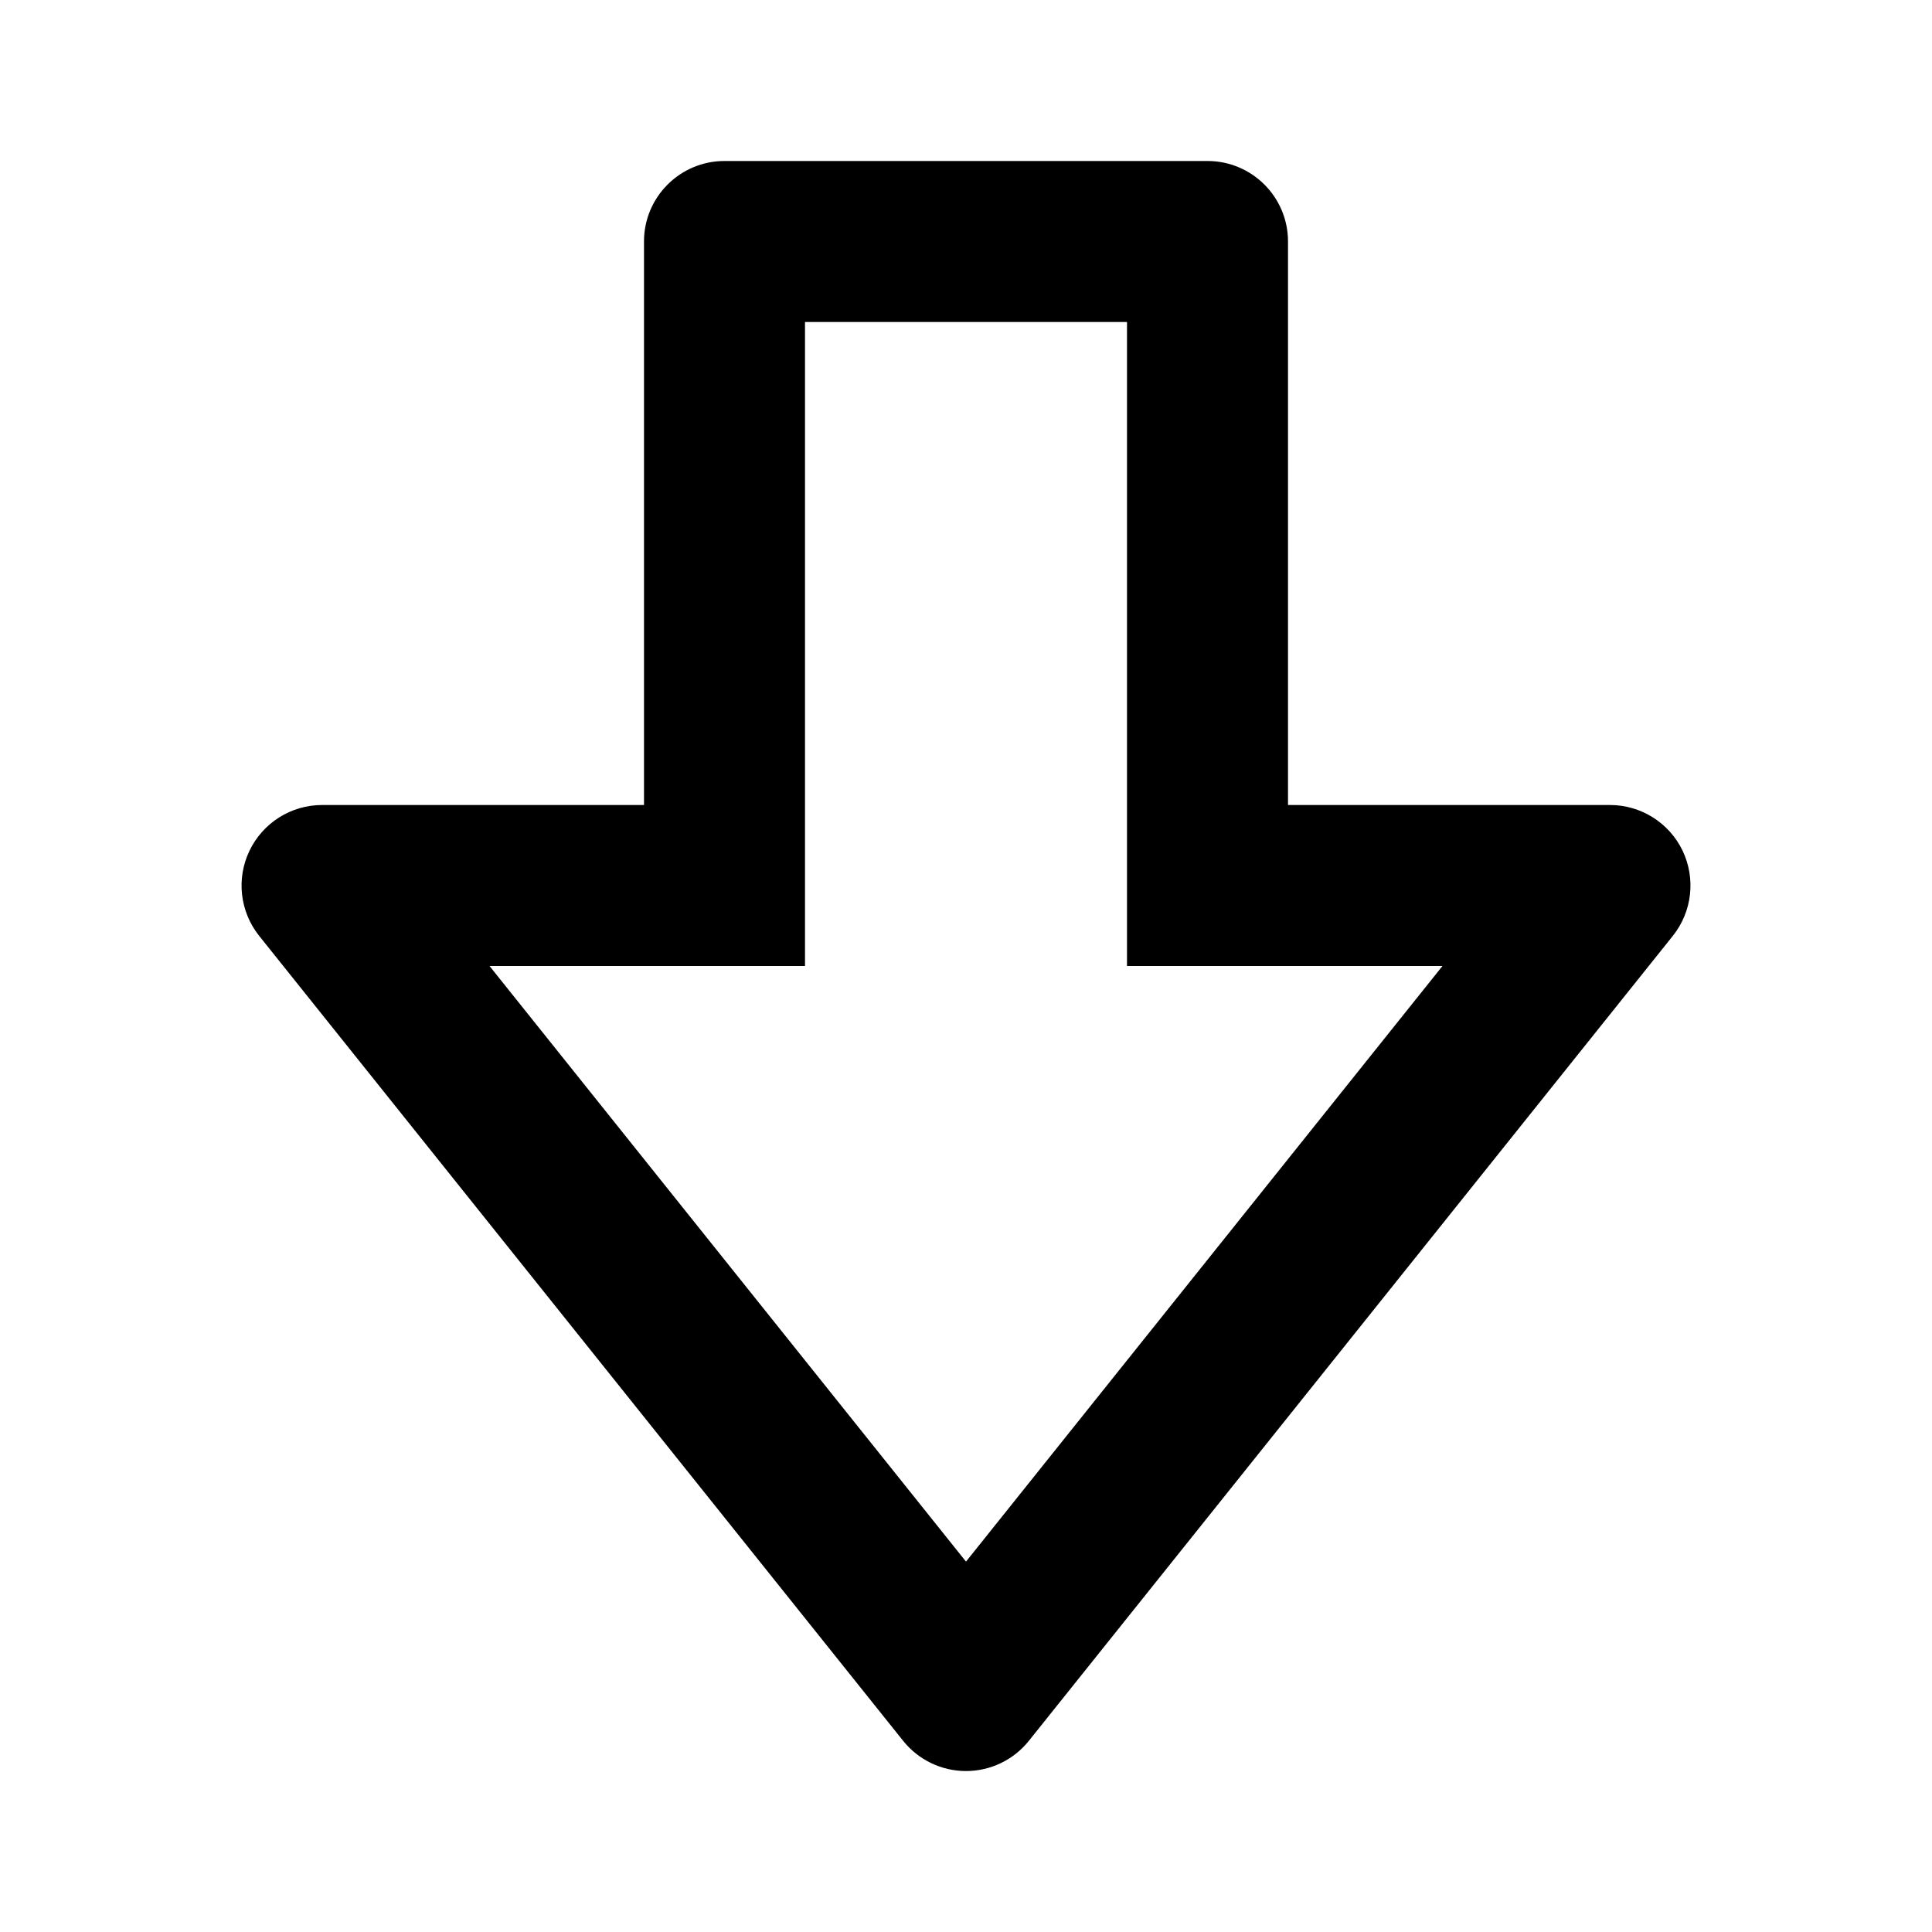
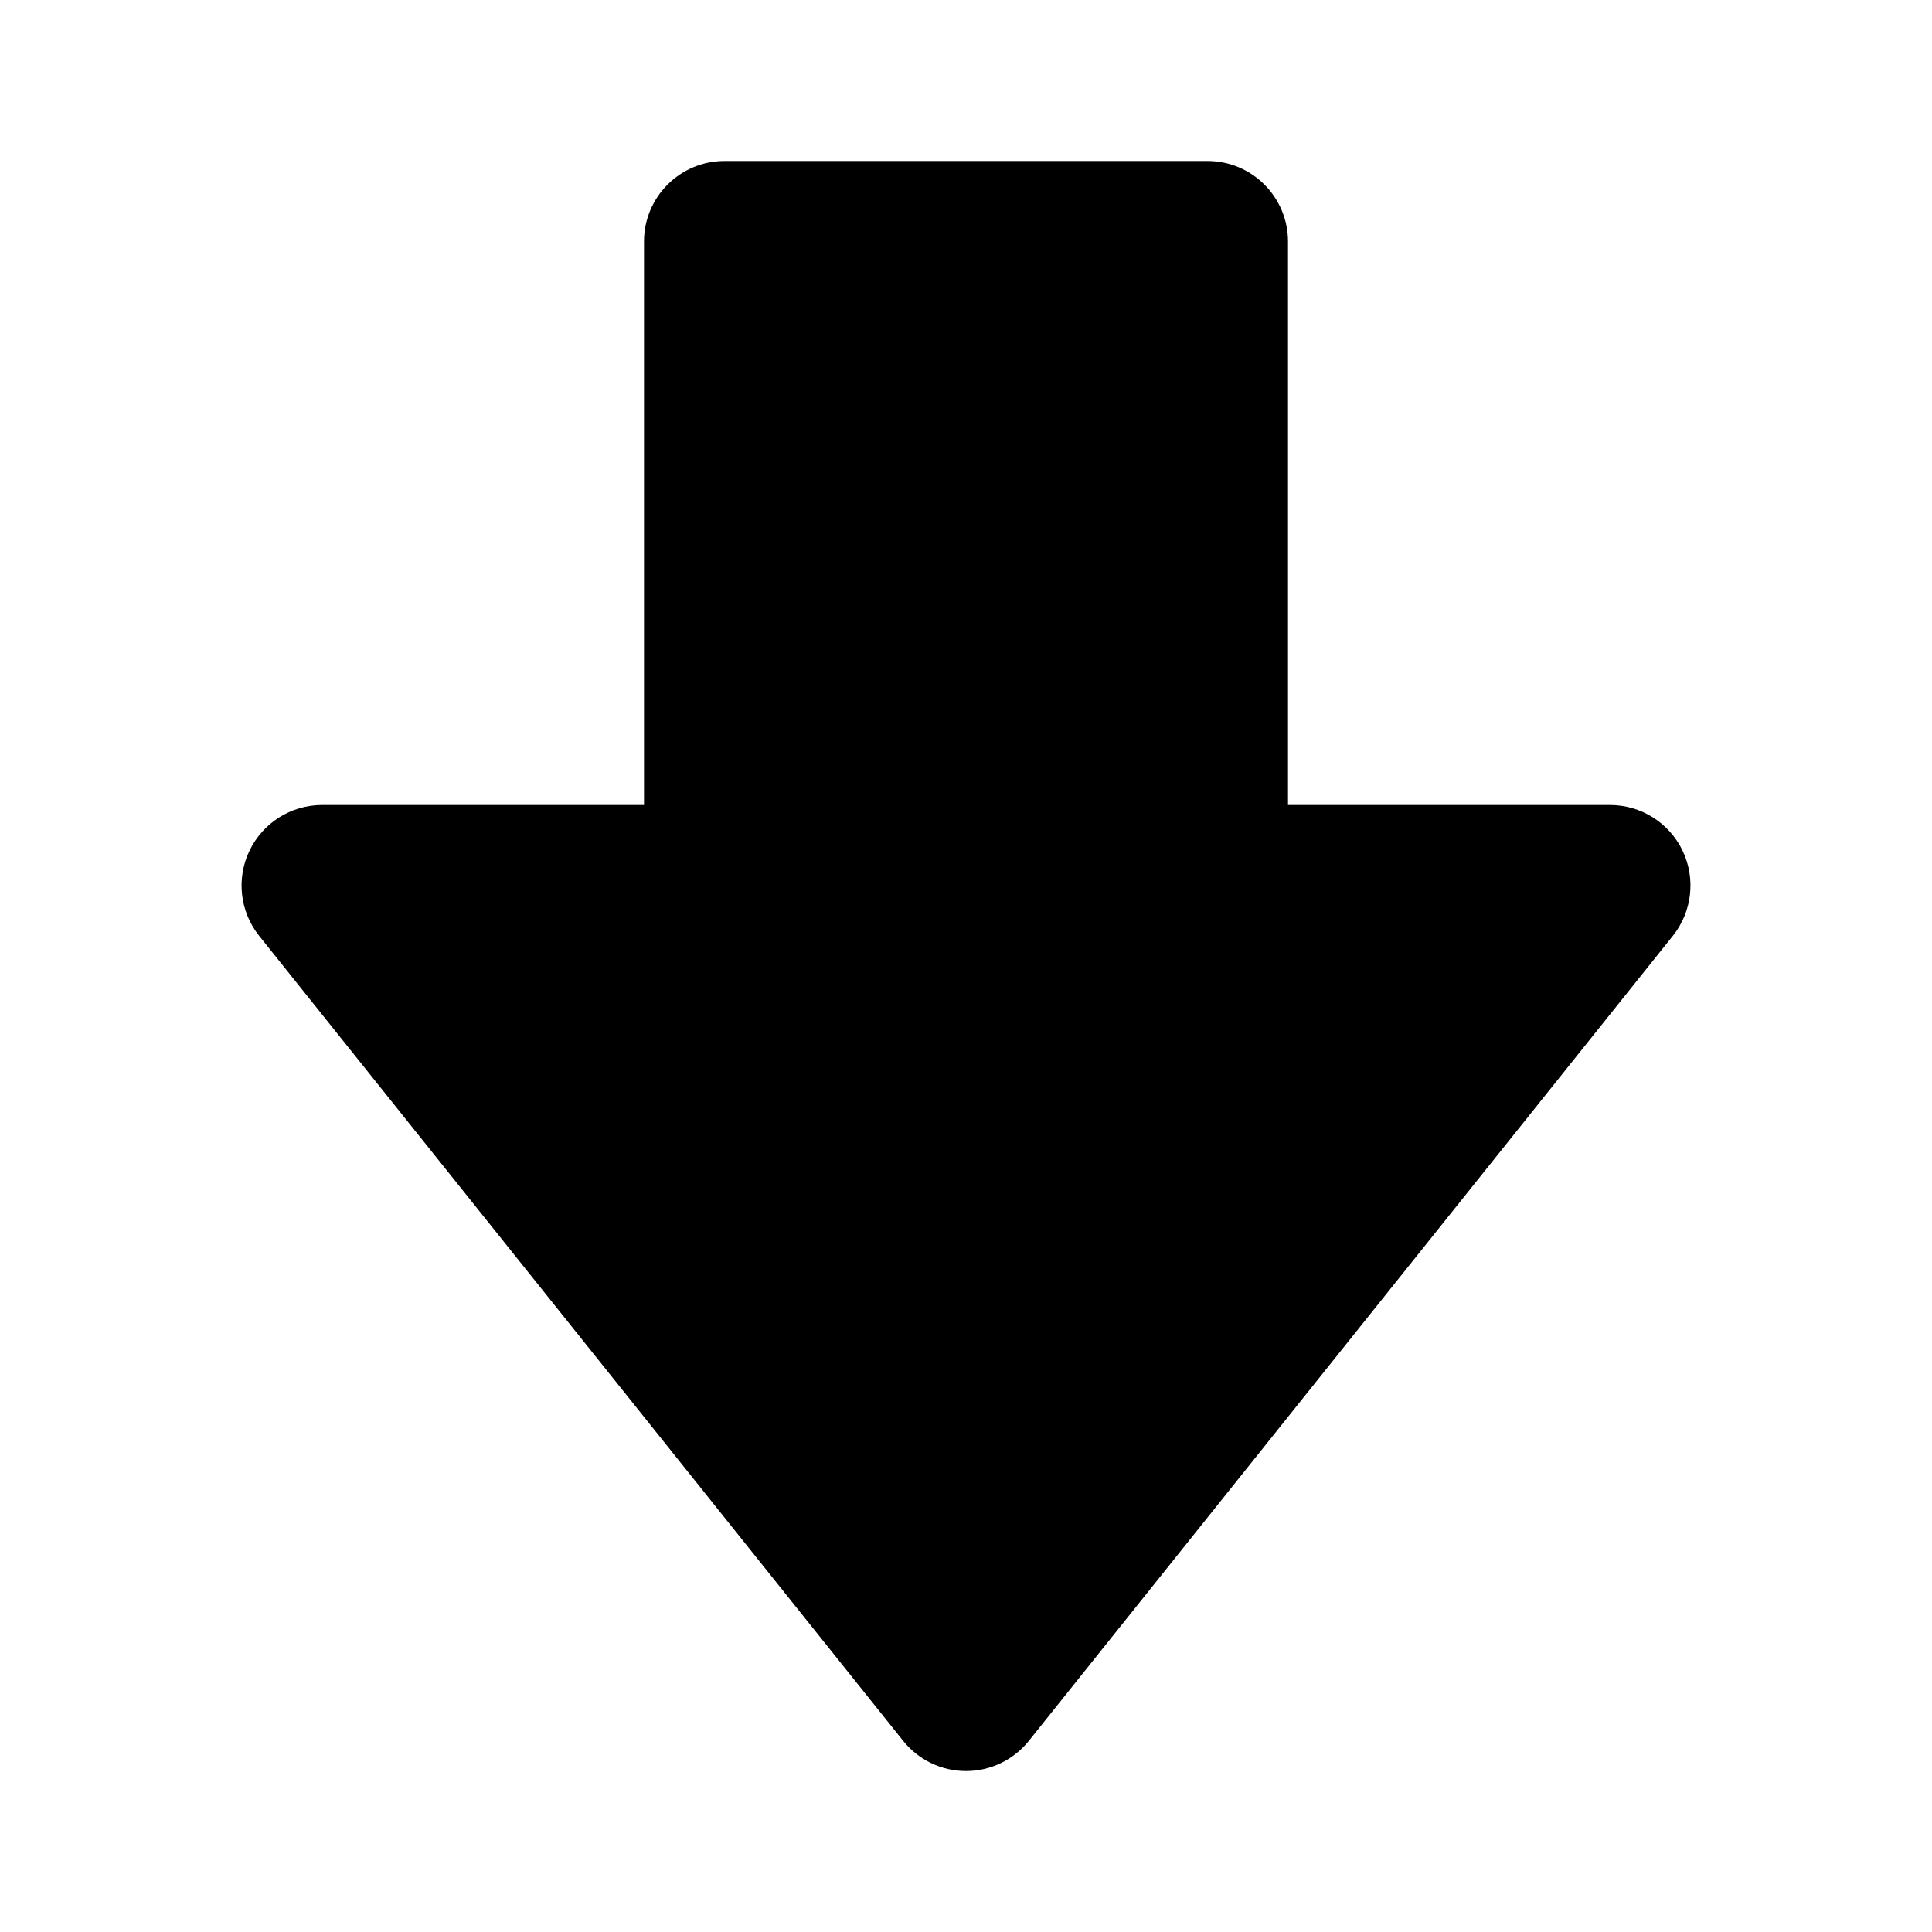
- <svg xmlns="http://www.w3.org/2000/svg" width="px" height="px" viewBox="0 0 400 400" version="1.1">
-   <g id="surface1">
-     <path style=" stroke:none;fill-rule:nonzero;fill:rgb(0%,0%,0%);fill-opacity:1;" d="M 348.352 176.102 C 345.57 170.336 339.734 166.672 333.332 166.668 L 266.668 166.668 L 266.668 50 C 266.668 40.797 259.203 33.332 250 33.332 L 150 33.332 C 140.797 33.332 133.332 40.797 133.332 50 L 133.332 166.668 L 66.668 166.668 C 60.266 166.676 54.434 170.352 51.66 176.125 C 48.883 181.895 49.66 188.742 53.648 193.75 L 186.984 360.418 C 190.145 364.371 194.938 366.676 200 366.676 C 205.062 366.676 209.855 364.371 213.016 360.418 L 346.352 193.75 C 350.352 188.734 351.117 181.883 348.352 176.102 Z M 200 323.316 L 101.352 200 L 166.668 200 L 166.668 66.668 L 233.332 66.668 L 233.332 200 L 298.648 200 Z M 200 323.316 " />
-   </g>
+ <svg xmlns="http://www.w3.org/2000/svg" fill="#000000" width="800px" height="800px" viewBox="0 0 24 24">
+   <path d="M20.901 10.566A1.001 1.001 0 0 0 20 10h-4V3a1 1 0 0 0-1-1H9a1 1 0 0 0-1 1v7H4a1.001 1.001 0 0 0-.781 1.625l8 10a1 1 0 0 0 1.562 0l8-10c.24-.301.286-.712.12-1.059z" />
</svg>
